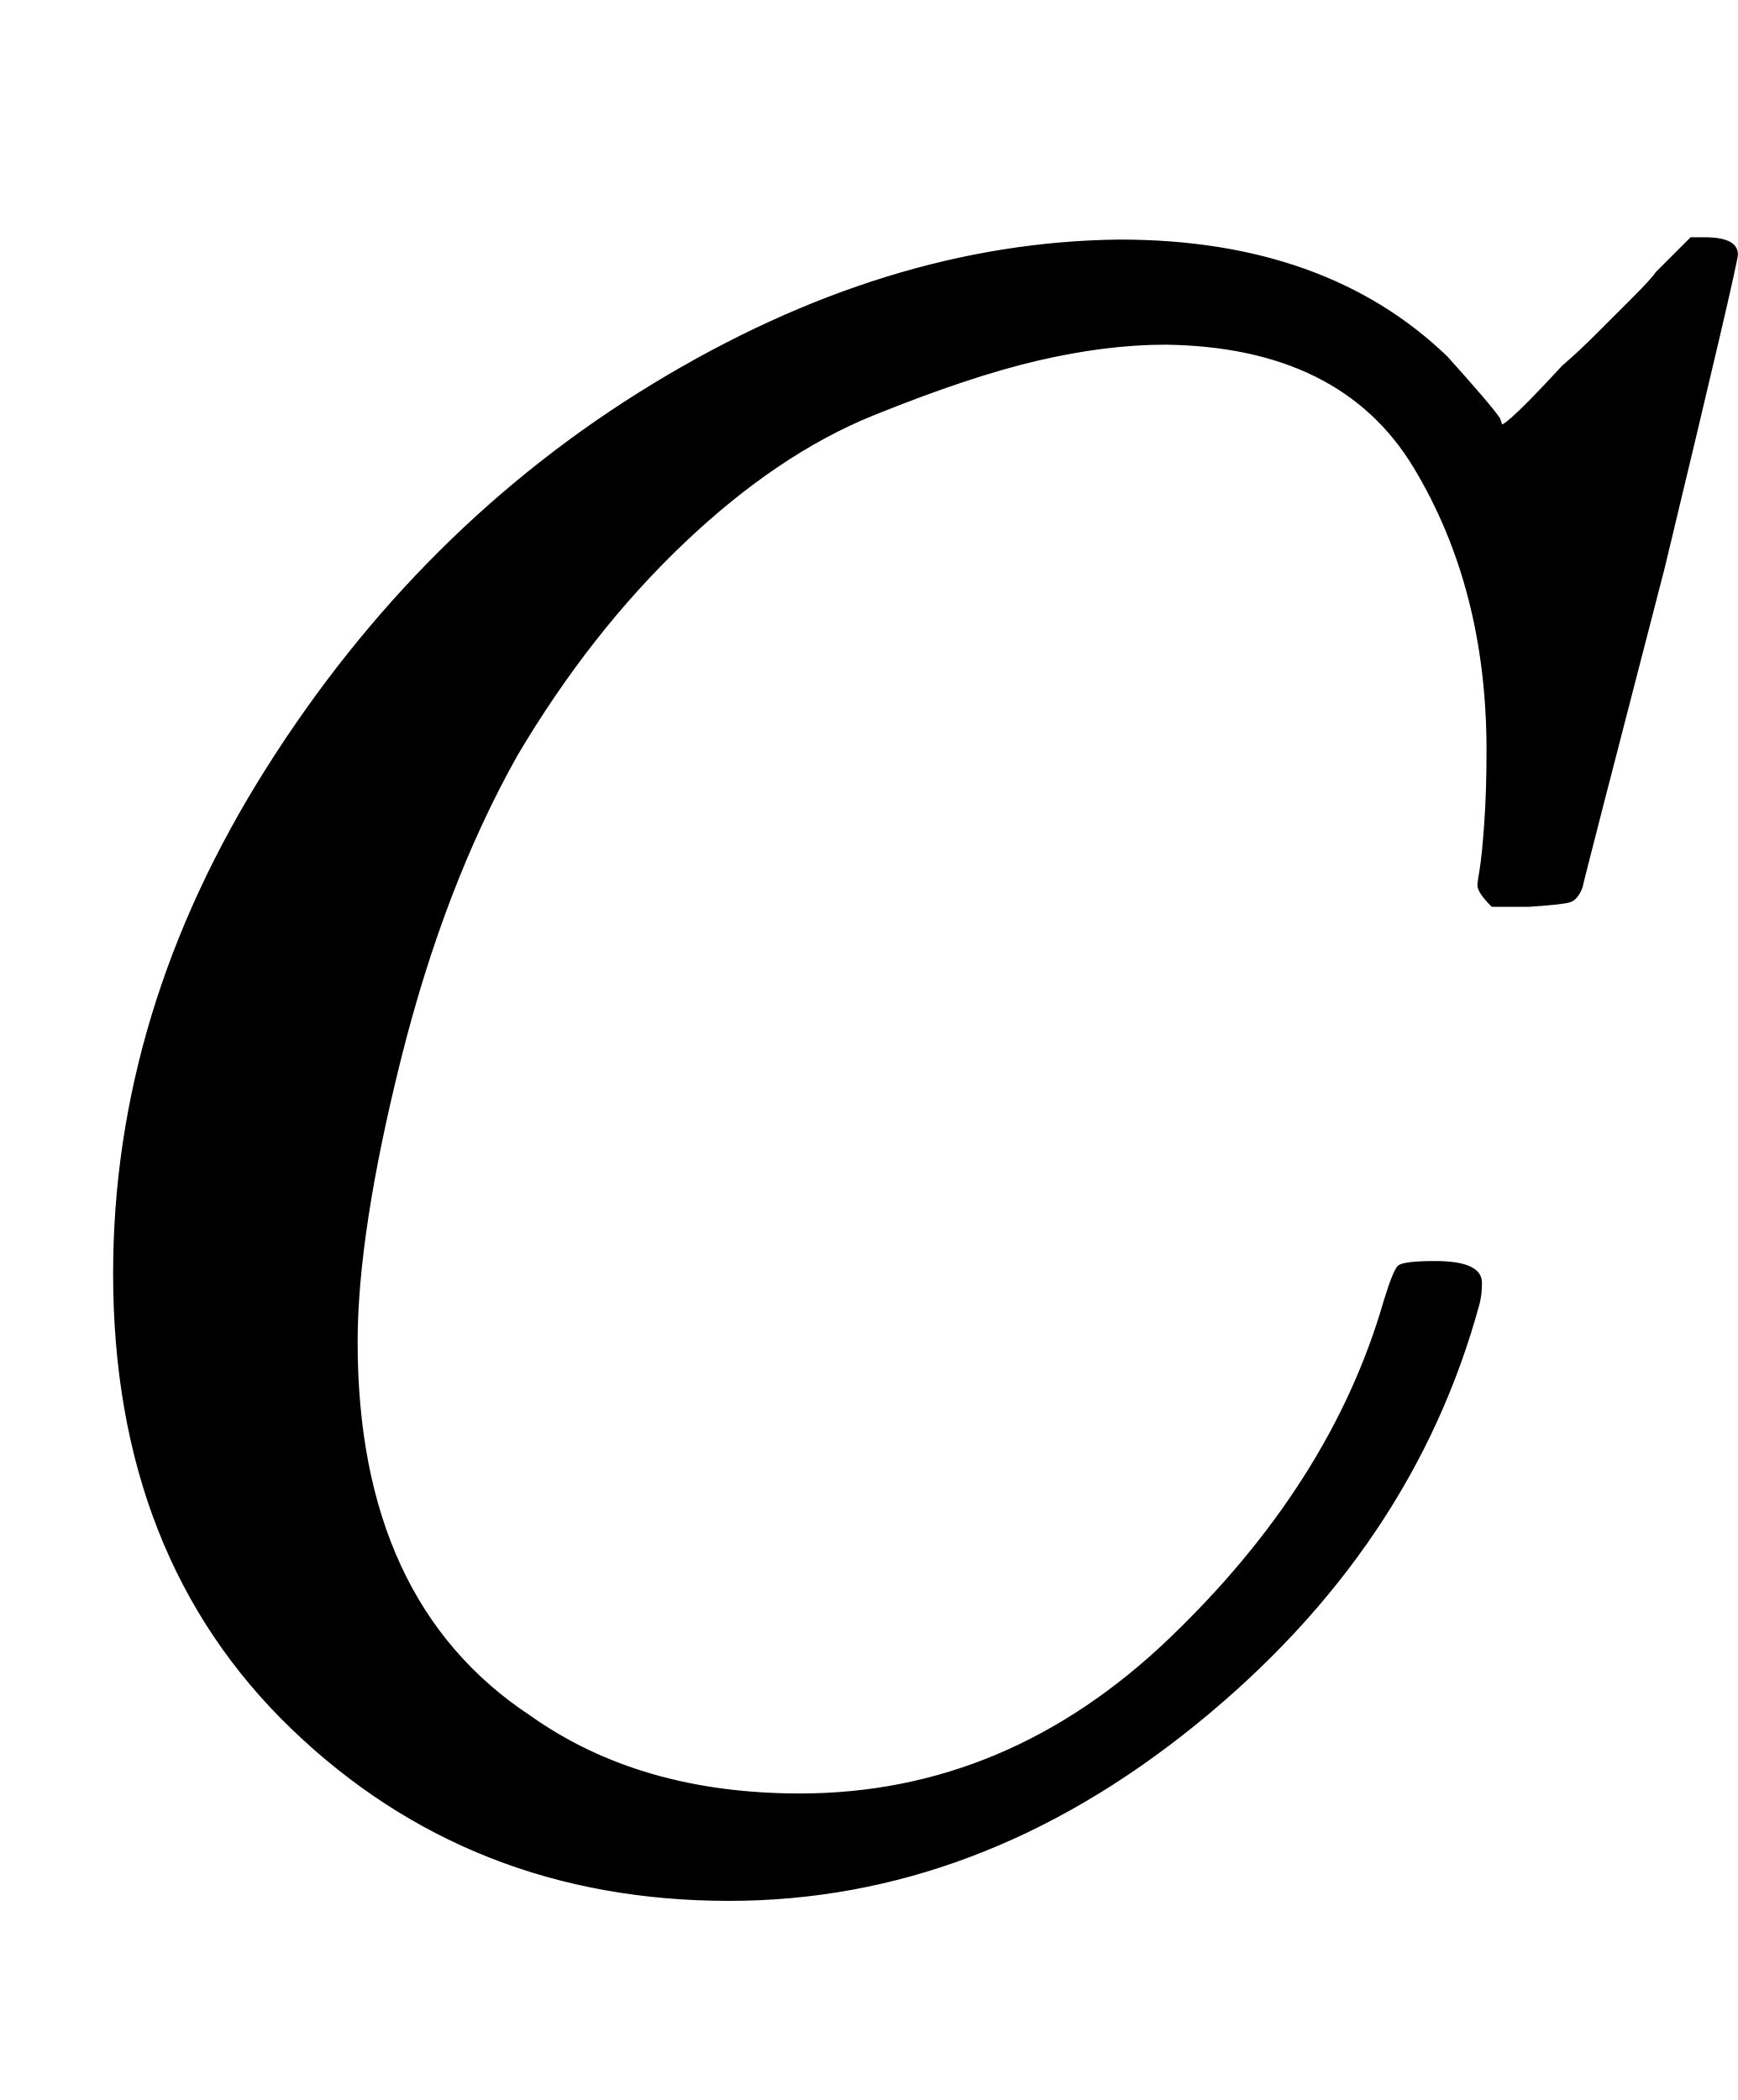
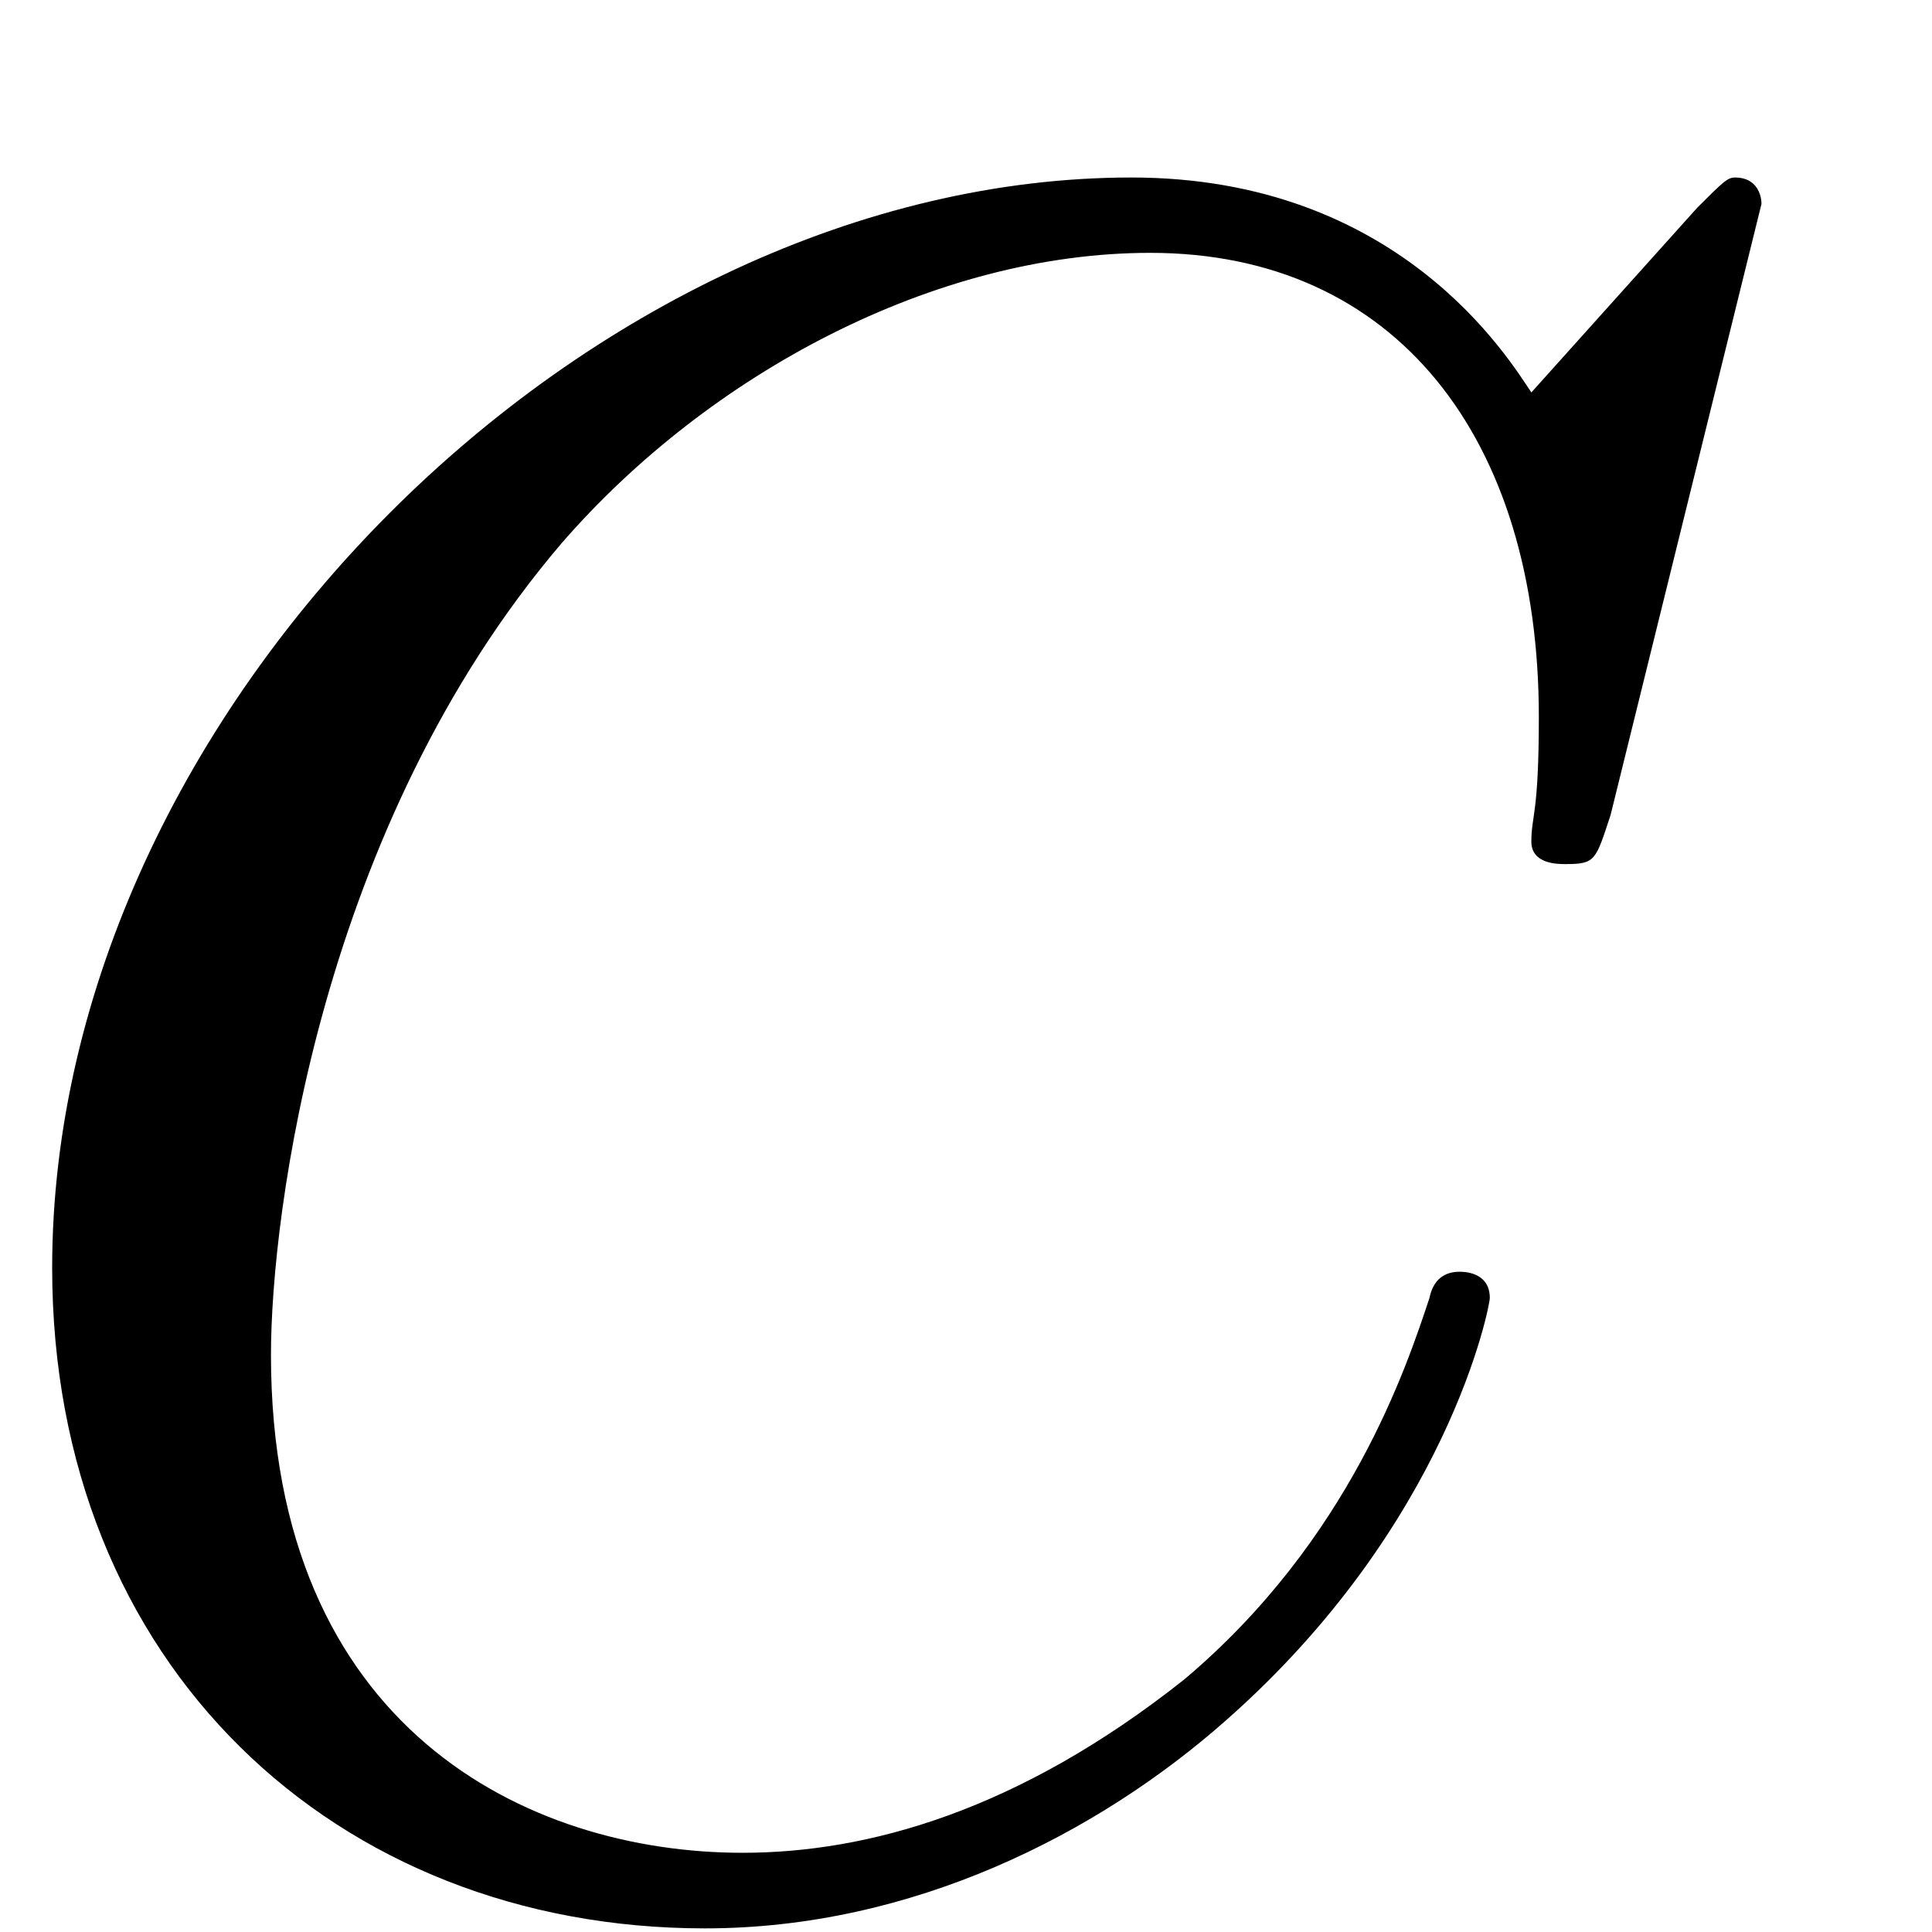
- <svg xmlns="http://www.w3.org/2000/svg" xmlns:xlink="http://www.w3.org/1999/xlink" width="1.766ex" height="2.134ex" style="vertical-align: -0.255ex;" viewBox="0 -809.3 760.5 918.9" role="img" focusable="false" aria-hidden="true">
-   <defs id="MathJax_SVG_glyphs">
-     <path stroke-width="1" id="MJMATHI-78" d="M52 289Q59 331 106 386T222 442Q257 442 286 424T329 379Q371 442 430 442Q467 442 494 420T522 361Q522 332 508 314T481 292T458 288Q439 288 427 299T415 328Q415 374 465 391Q454 404 425 404Q412 404 406 402Q368 386 350 336Q290 115 290 78Q290 50 306 38T341 26Q378 26 414 59T463 140Q466 150 469 151T485 153H489Q504 153 504 145Q504 144 502 134Q486 77 440 33T333 -11Q263 -11 227 52Q186 -10 133 -10H127Q78 -10 57 16T35 71Q35 103 54 123T99 143Q142 143 142 101Q142 81 130 66T107 46T94 41L91 40Q91 39 97 36T113 29T132 26Q168 26 194 71Q203 87 217 139T245 247T261 313Q266 340 266 352Q266 380 251 392T217 404Q177 404 142 372T93 290Q91 281 88 280T72 278H58Q52 284 52 289Z" />
-     <path stroke-width="1" id="MJMAIN-3D" d="M56 347Q56 360 70 367H707Q722 359 722 347Q722 336 708 328L390 327H72Q56 332 56 347ZM56 153Q56 168 72 173H708Q722 163 722 153Q722 140 707 133H70Q56 140 56 153Z" />
-     <path stroke-width="1" id="MJMAIN-73" d="M295 316Q295 356 268 385T190 414Q154 414 128 401Q98 382 98 349Q97 344 98 336T114 312T157 287Q175 282 201 278T245 269T277 256Q294 248 310 236T342 195T359 133Q359 71 321 31T198 -10H190Q138 -10 94 26L86 19L77 10Q71 4 65 -1L54 -11H46H42Q39 -11 33 -5V74V132Q33 153 35 157T45 162H54Q66 162 70 158T75 146T82 119T101 77Q136 26 198 26Q295 26 295 104Q295 133 277 151Q257 175 194 187T111 210Q75 227 54 256T33 318Q33 357 50 384T93 424T143 442T187 447H198Q238 447 268 432L283 424L292 431Q302 440 314 448H322H326Q329 448 335 442V310L329 304H301Q295 310 295 316Z" />
-     <path stroke-width="1" id="MJMAIN-69" d="M69 609Q69 637 87 653T131 669Q154 667 171 652T188 609Q188 579 171 564T129 549Q104 549 87 564T69 609ZM247 0Q232 3 143 3Q132 3 106 3T56 1L34 0H26V46H42Q70 46 91 49Q100 53 102 60T104 102V205V293Q104 345 102 359T88 378Q74 385 41 385H30V408Q30 431 32 431L42 432Q52 433 70 434T106 436Q123 437 142 438T171 441T182 442H185V62Q190 52 197 50T232 46H255V0H247Z" />
-     <path stroke-width="1" id="MJMAIN-6E" d="M41 46H55Q94 46 102 60V68Q102 77 102 91T102 122T103 161T103 203Q103 234 103 269T102 328V351Q99 370 88 376T43 385H25V408Q25 431 27 431L37 432Q47 433 65 434T102 436Q119 437 138 438T167 441T178 442H181V402Q181 364 182 364T187 369T199 384T218 402T247 421T285 437Q305 442 336 442Q450 438 463 329Q464 322 464 190V104Q464 66 466 59T477 49Q498 46 526 46H542V0H534L510 1Q487 2 460 2T422 3Q319 3 310 0H302V46H318Q379 46 379 62Q380 64 380 200Q379 335 378 343Q372 371 358 385T334 402T308 404Q263 404 229 370Q202 343 195 315T187 232V168V108Q187 78 188 68T191 55T200 49Q221 46 249 46H265V0H257L234 1Q210 2 183 2T145 3Q42 3 33 0H25V46H41Z" />
-     <path stroke-width="1" id="MJMATHI-3C0" d="M132 -11Q98 -11 98 22V33L111 61Q186 219 220 334L228 358H196Q158 358 142 355T103 336Q92 329 81 318T62 297T53 285Q51 284 38 284Q19 284 19 294Q19 300 38 329T93 391T164 429Q171 431 389 431Q549 431 553 430Q573 423 573 402Q573 371 541 360Q535 358 472 358H408L405 341Q393 269 393 222Q393 170 402 129T421 65T431 37Q431 20 417 5T381 -10Q370 -10 363 -7T347 17T331 77Q330 86 330 121Q330 170 339 226T357 318T367 358H269L268 354Q268 351 249 275T206 114T175 17Q164 -11 132 -11Z" />
-     <path stroke-width="1" id="MJMATHI-43" d="M50 252Q50 367 117 473T286 641T490 704Q580 704 633 653Q642 643 648 636T656 626L657 623Q660 623 684 649Q691 655 699 663T715 679T725 690L740 705H746Q760 705 760 698Q760 694 728 561Q692 422 692 421Q690 416 687 415T669 413H653Q647 419 647 422Q647 423 648 429T650 449T651 481Q651 552 619 605T510 659Q484 659 454 652T382 628T299 572T226 479Q194 422 175 346T156 222Q156 108 232 58Q280 24 350 24Q441 24 512 92T606 240Q610 253 612 255T628 257Q648 257 648 248Q648 243 647 239Q618 132 523 55T319 -22Q206 -22 128 53T50 252Z" />
+ <svg xmlns="http://www.w3.org/2000/svg" xmlns:xlink="http://www.w3.org/1999/xlink" width="8pt" height="8pt" viewBox="0 0 8 8" version="1.1">
+   <defs>
+     <g>
+       <symbol overflow="visible" id="glyph0-0">
+         <path style="stroke:none;" d="M 7.578 -6.922 C 7.578 -6.953 7.562 -7.031 7.469 -7.031 C 7.438 -7.031 7.422 -7.016 7.312 -6.906 L 6.625 -6.141 C 6.531 -6.281 6.078 -7.031 4.969 -7.031 C 2.734 -7.031 0.5 -4.828 0.5 -2.516 C 0.5 -0.875 1.672 0.219 3.203 0.219 C 4.062 0.219 4.828 -0.172 5.359 -0.641 C 6.281 -1.453 6.453 -2.359 6.453 -2.391 C 6.453 -2.5 6.344 -2.5 6.328 -2.5 C 6.266 -2.5 6.219 -2.469 6.203 -2.391 C 6.109 -2.109 5.875 -1.391 5.188 -0.812 C 4.5 -0.266 3.875 -0.094 3.359 -0.094 C 2.469 -0.094 1.406 -0.609 1.406 -2.156 C 1.406 -2.734 1.609 -4.344 2.609 -5.516 C 3.219 -6.219 4.156 -6.719 5.047 -6.719 C 6.062 -6.719 6.656 -5.953 6.656 -4.797 C 6.656 -4.391 6.625 -4.391 6.625 -4.281 C 6.625 -4.188 6.734 -4.188 6.766 -4.188 C 6.891 -4.188 6.891 -4.203 6.953 -4.391 Z M 7.578 -6.922 " />
+       </symbol>
+     </g>
  </defs>
-   <g stroke="currentColor" fill="currentColor" stroke-width="0" transform="matrix(1 0 0 -1 0 0)">
-     <use xlink:href="#MJMATHI-43" x="0" y="0" />
+   <g id="surface1">
+     <g style="fill:rgb(0%,0%,0%);fill-opacity:1;">
+       <use xlink:href="#glyph0-0" x="-0.284" y="7.766" />
+     </g>
  </g>
</svg>
